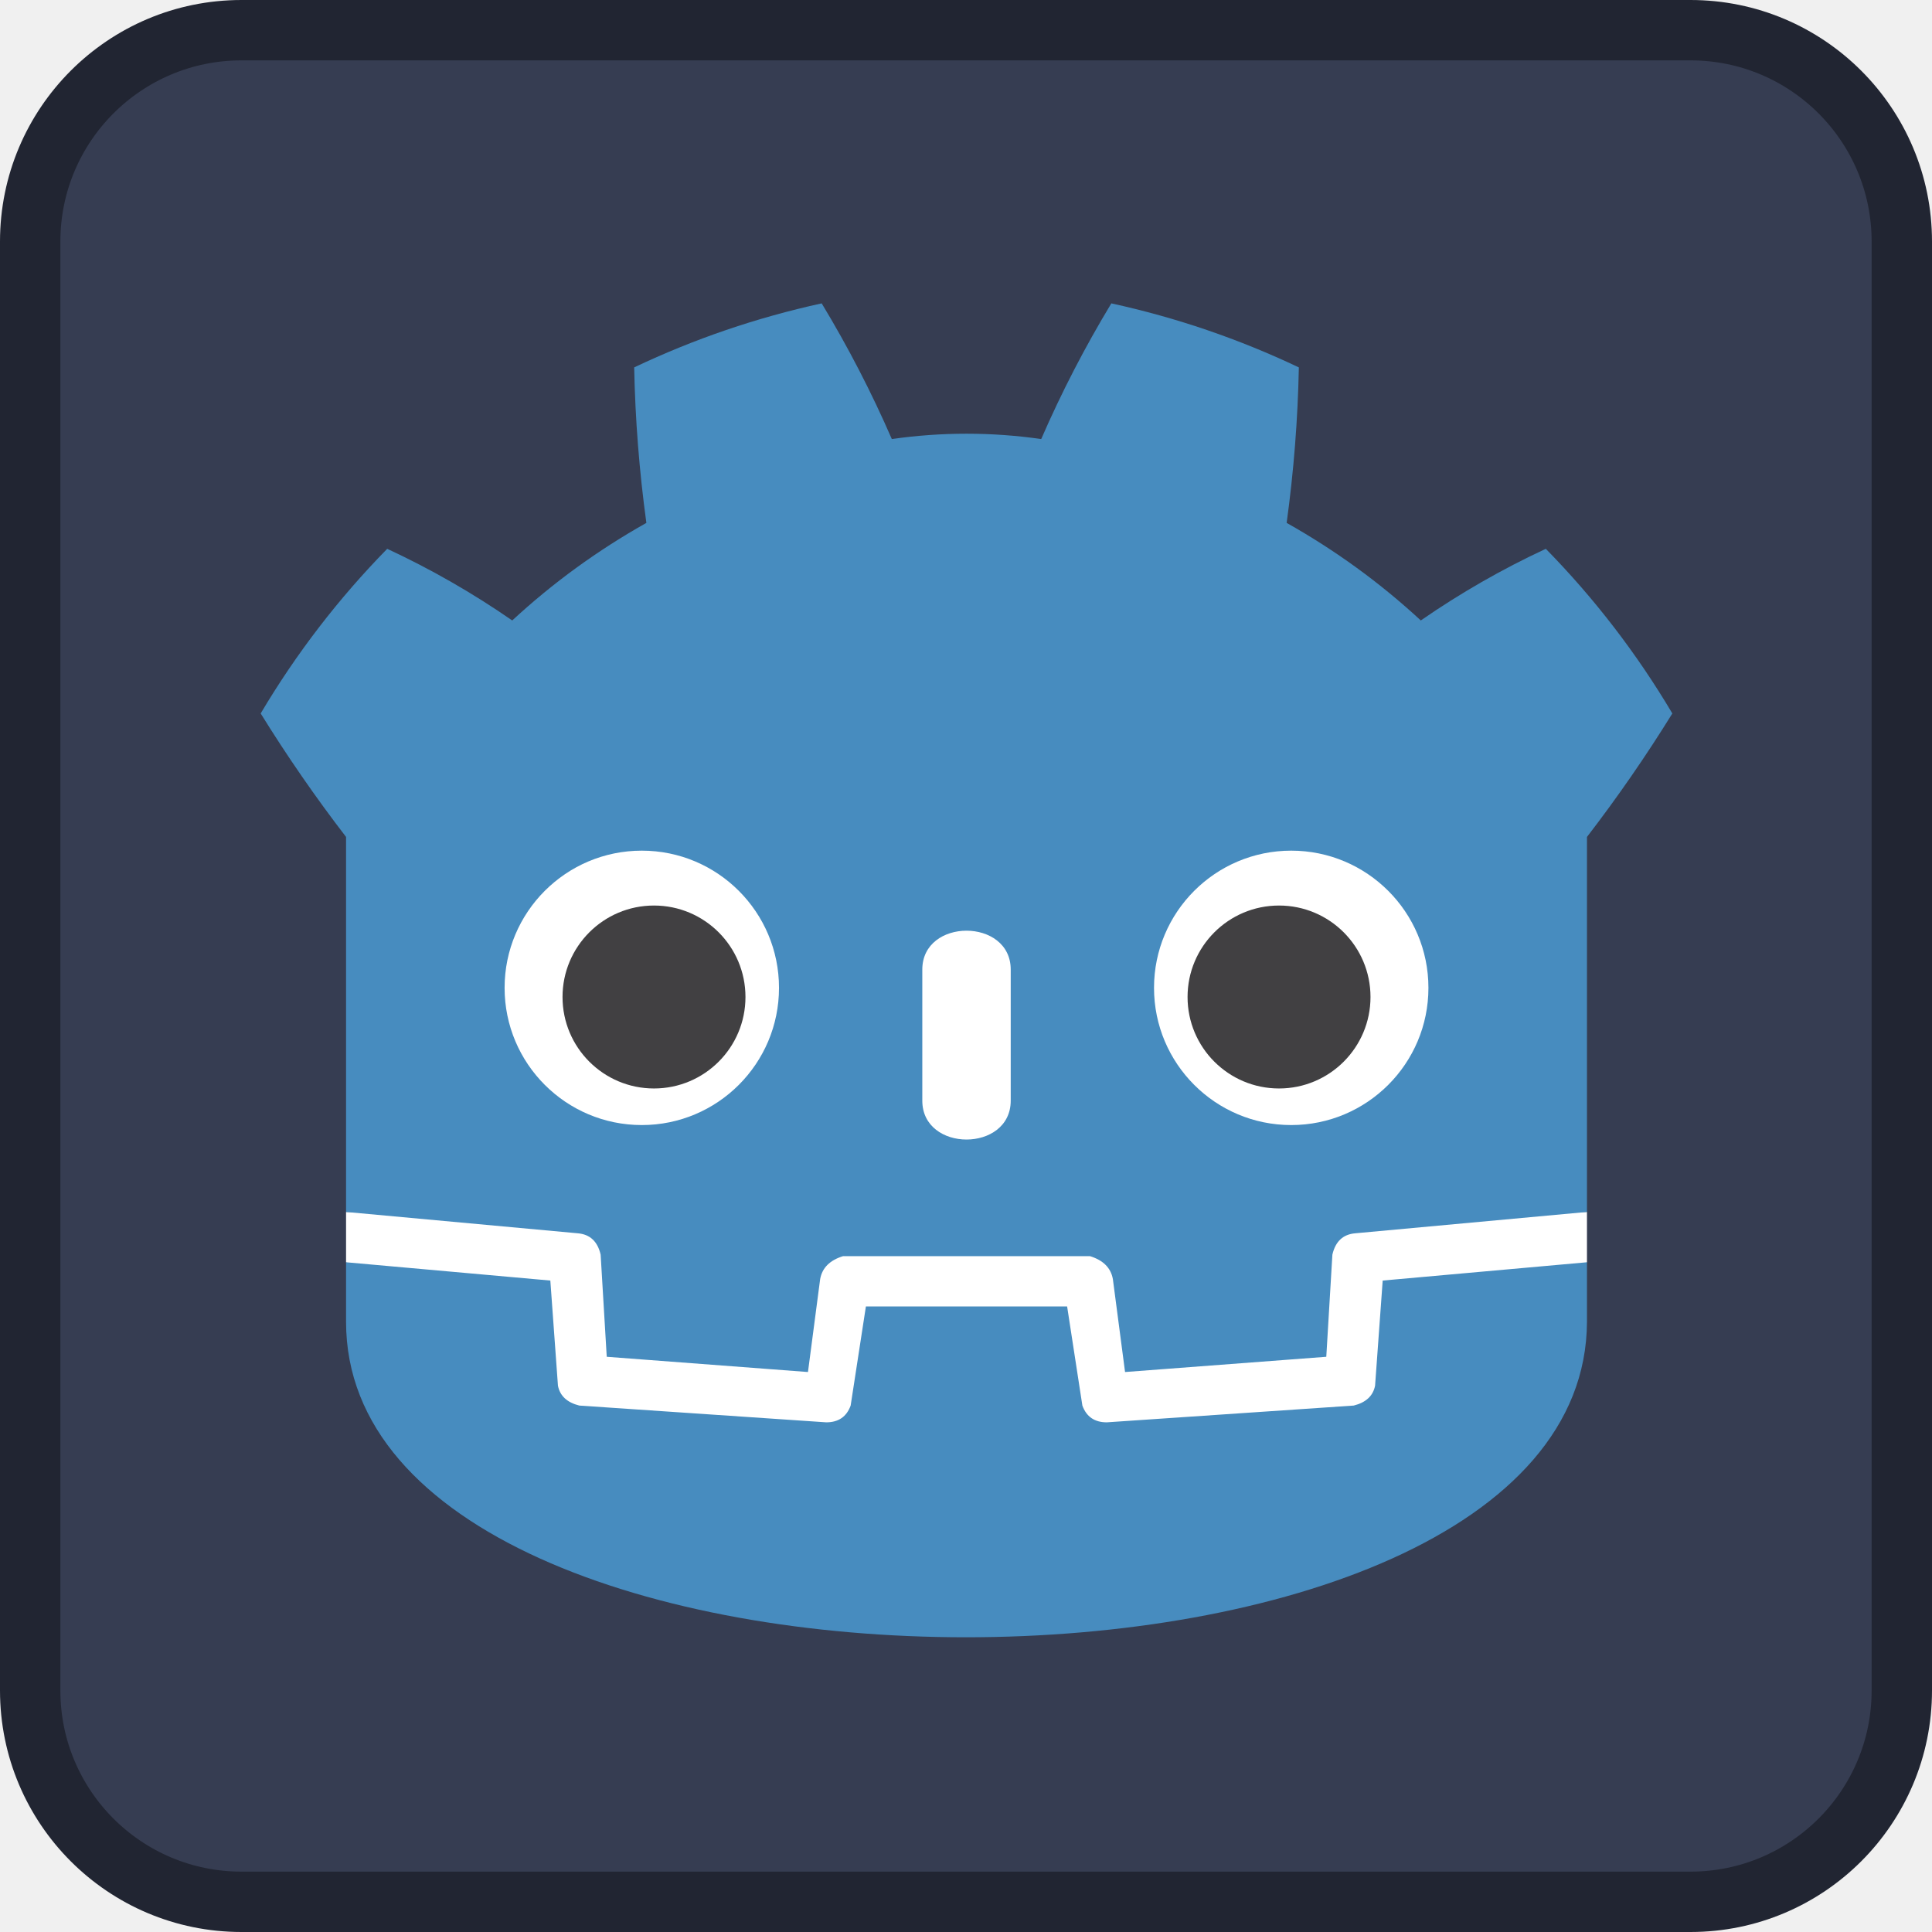
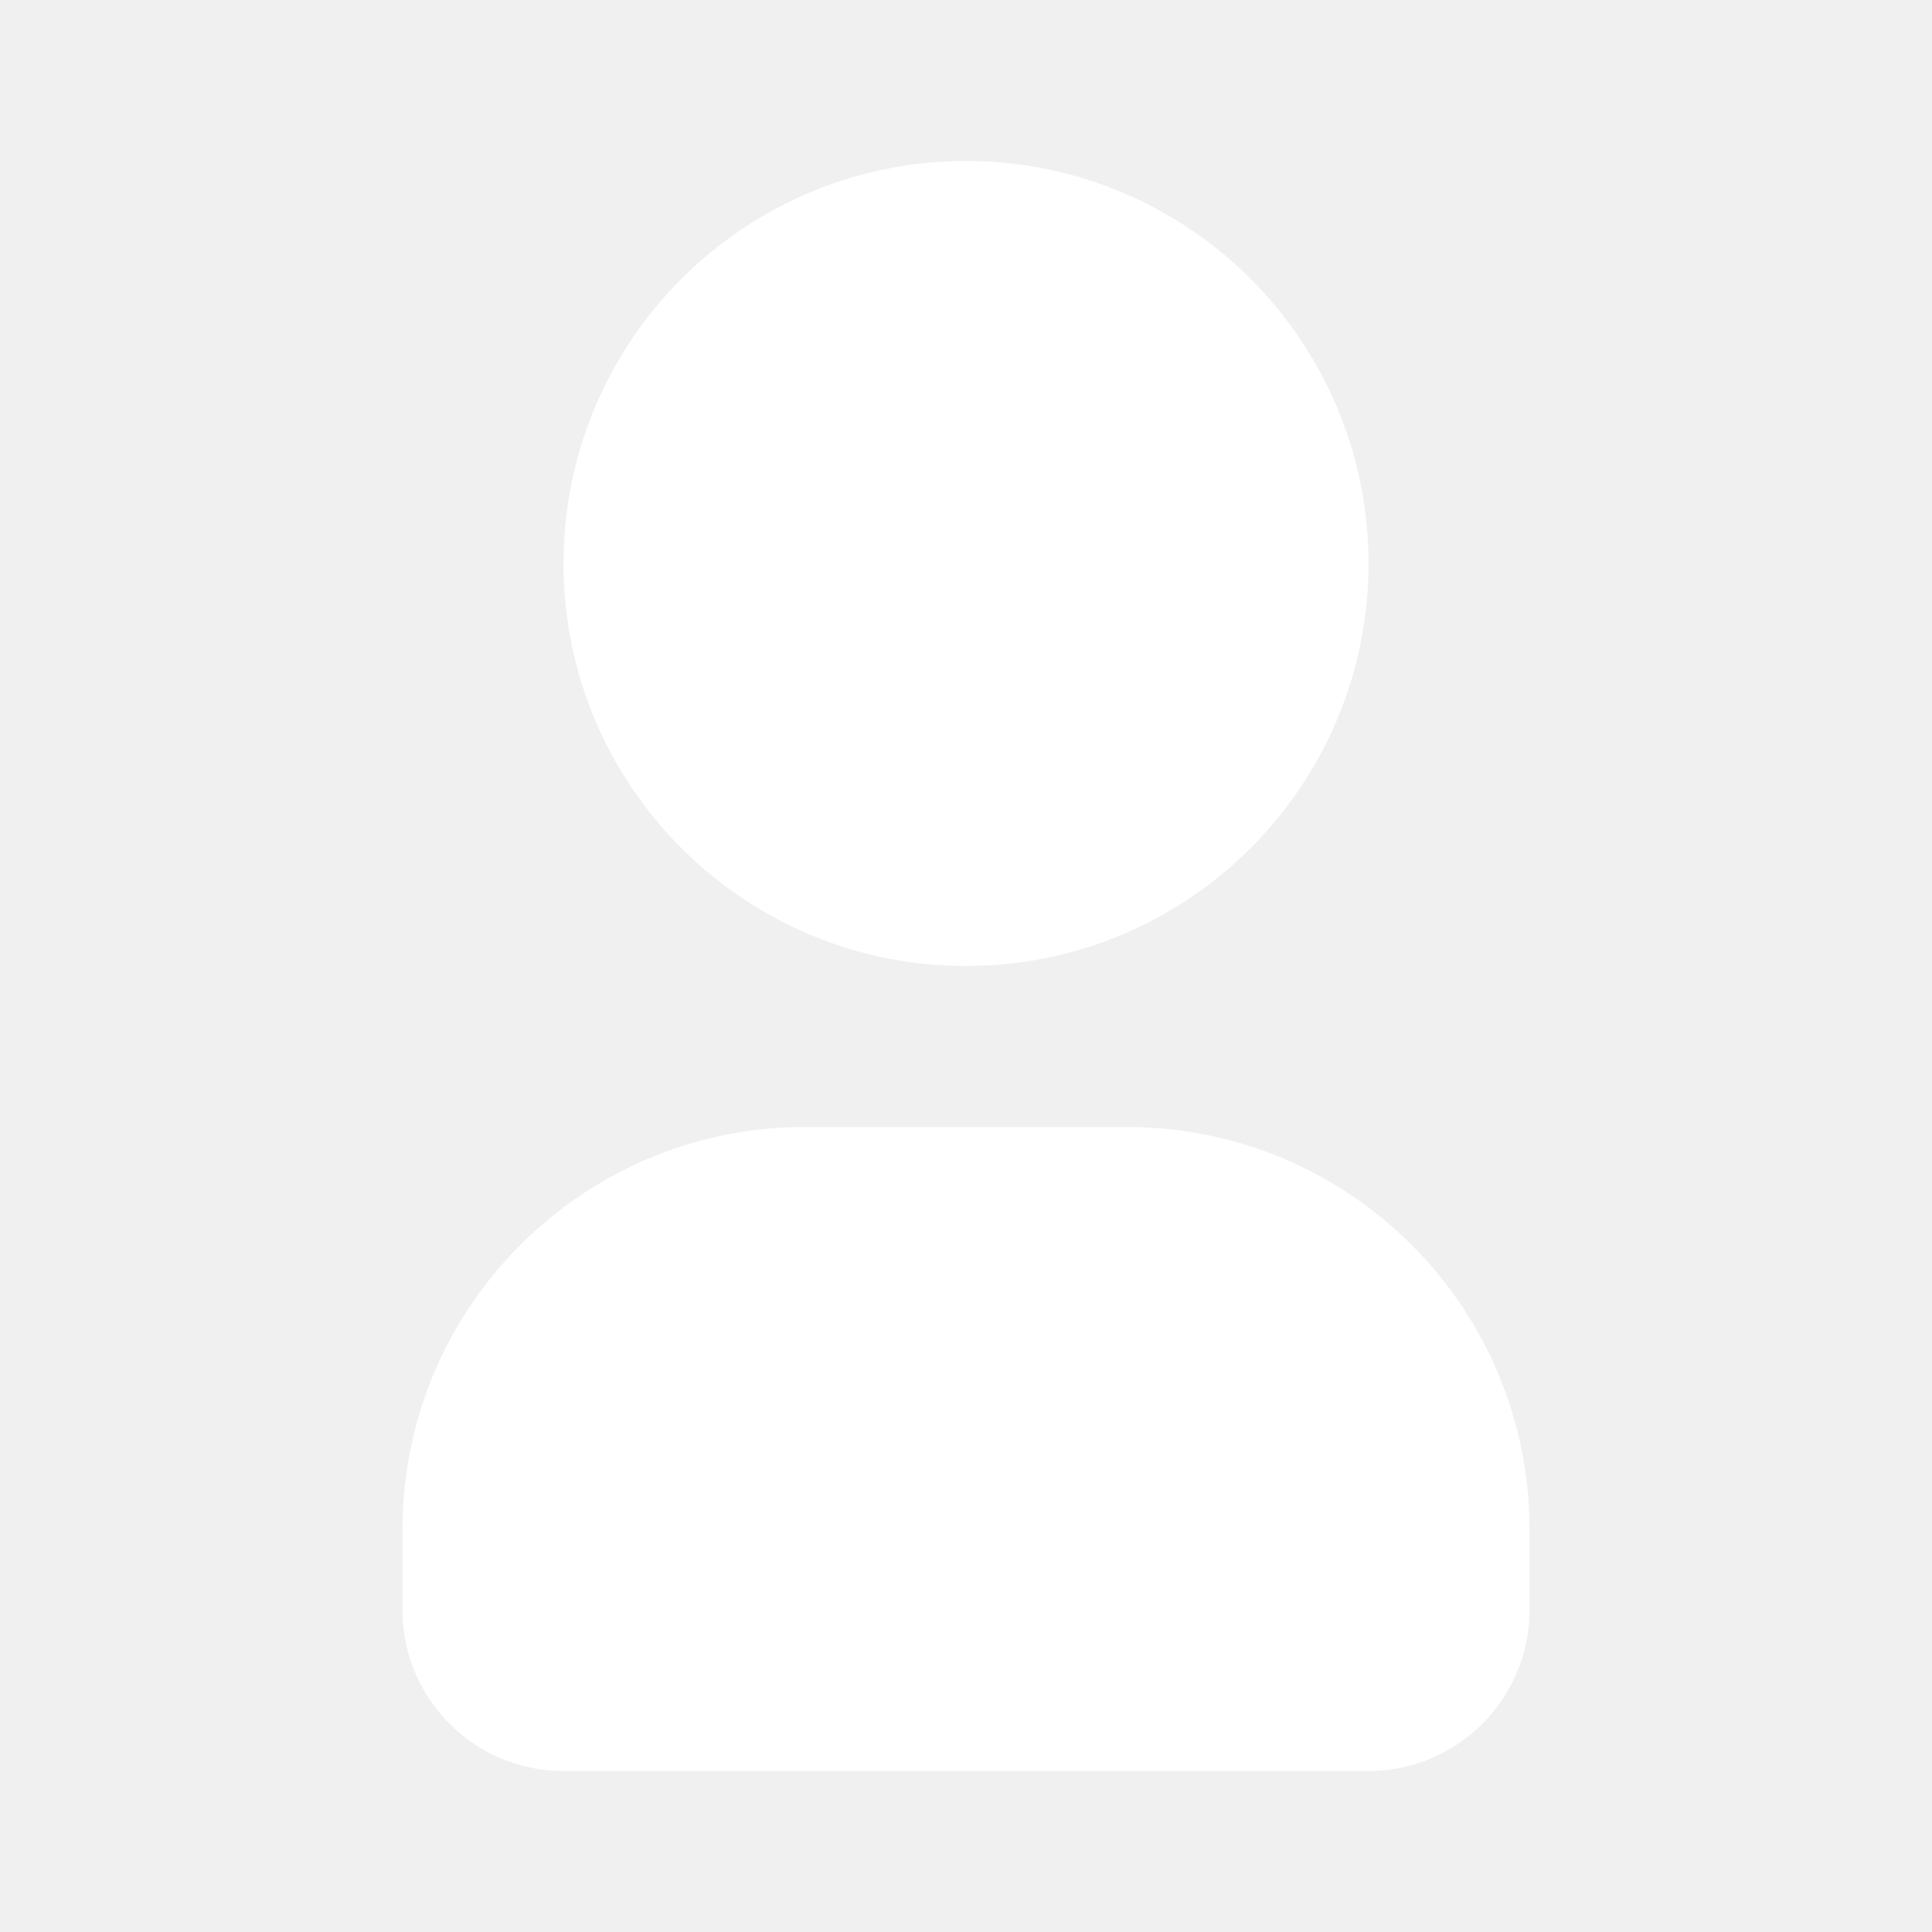
- <svg xmlns="http://www.w3.org/2000/svg" width="128" height="128">
-   <rect width="124" height="124" x="2" y="2" fill="#363d52" stroke="#212532" stroke-width="4" rx="14" />
-   <g fill="#fff" transform="translate(12.322 12.322)scale(.101)">
-     <path d="M105 673v33q407 354 814 0v-33z" />
-     <path fill="#478cbf" d="m105 673 152 14q12 1 15 14l4 67 132 10 8-61q2-11 15-15h162q13 4 15 15l8 61 132-10 4-67q3-13 15-14l152-14V427q30-39 56-81-35-59-83-108-43 20-82 47-40-37-88-64 7-51 8-102-59-28-123-42-26 43-46 89-49-7-98 0-20-46-46-89-64 14-123 42 1 51 8 102-48 27-88 64-39-27-82-47-48 49-83 108 26 42 56 81zm0 33v39c0 276 813 276 814 0v-39l-134 12-5 69q-2 10-14 13l-162 11q-12 0-16-11l-10-65H446l-10 65q-4 11-16 11l-162-11q-12-3-14-13l-5-69z" />
-     <path d="M483 600c0 34 58 34 58 0v-86c0-34-58-34-58 0z" />
-     <circle cx="725" cy="526" r="90" />
-     <circle cx="299" cy="526" r="90" />
-   </g>
-   <g fill="#414042" transform="translate(12.322 12.322)scale(.101)">
-     <circle cx="307" cy="532" r="60" />
-     <circle cx="717" cy="532" r="60" />
-   </g>
+ <svg xmlns="http://www.w3.org/2000/svg" width="24" height="24" viewBox="0 0 24 24" fill="#ffffff" class="icon icon-tabler icons-tabler-filled icon-tabler-user">
+   <path stroke="none" d="M0 0h24v24H0z" fill="none" />
+   <path d="M12 2a5 5 0 1 1 -5 5l.005 -.217a5 5 0 0 1 4.995 -4.783z" />
+   <path d="M14 14a5 5 0 0 1 5 5v1a2 2 0 0 1 -2 2h-10a2 2 0 0 1 -2 -2v-1a5 5 0 0 1 5 -5h4z" />
</svg>
